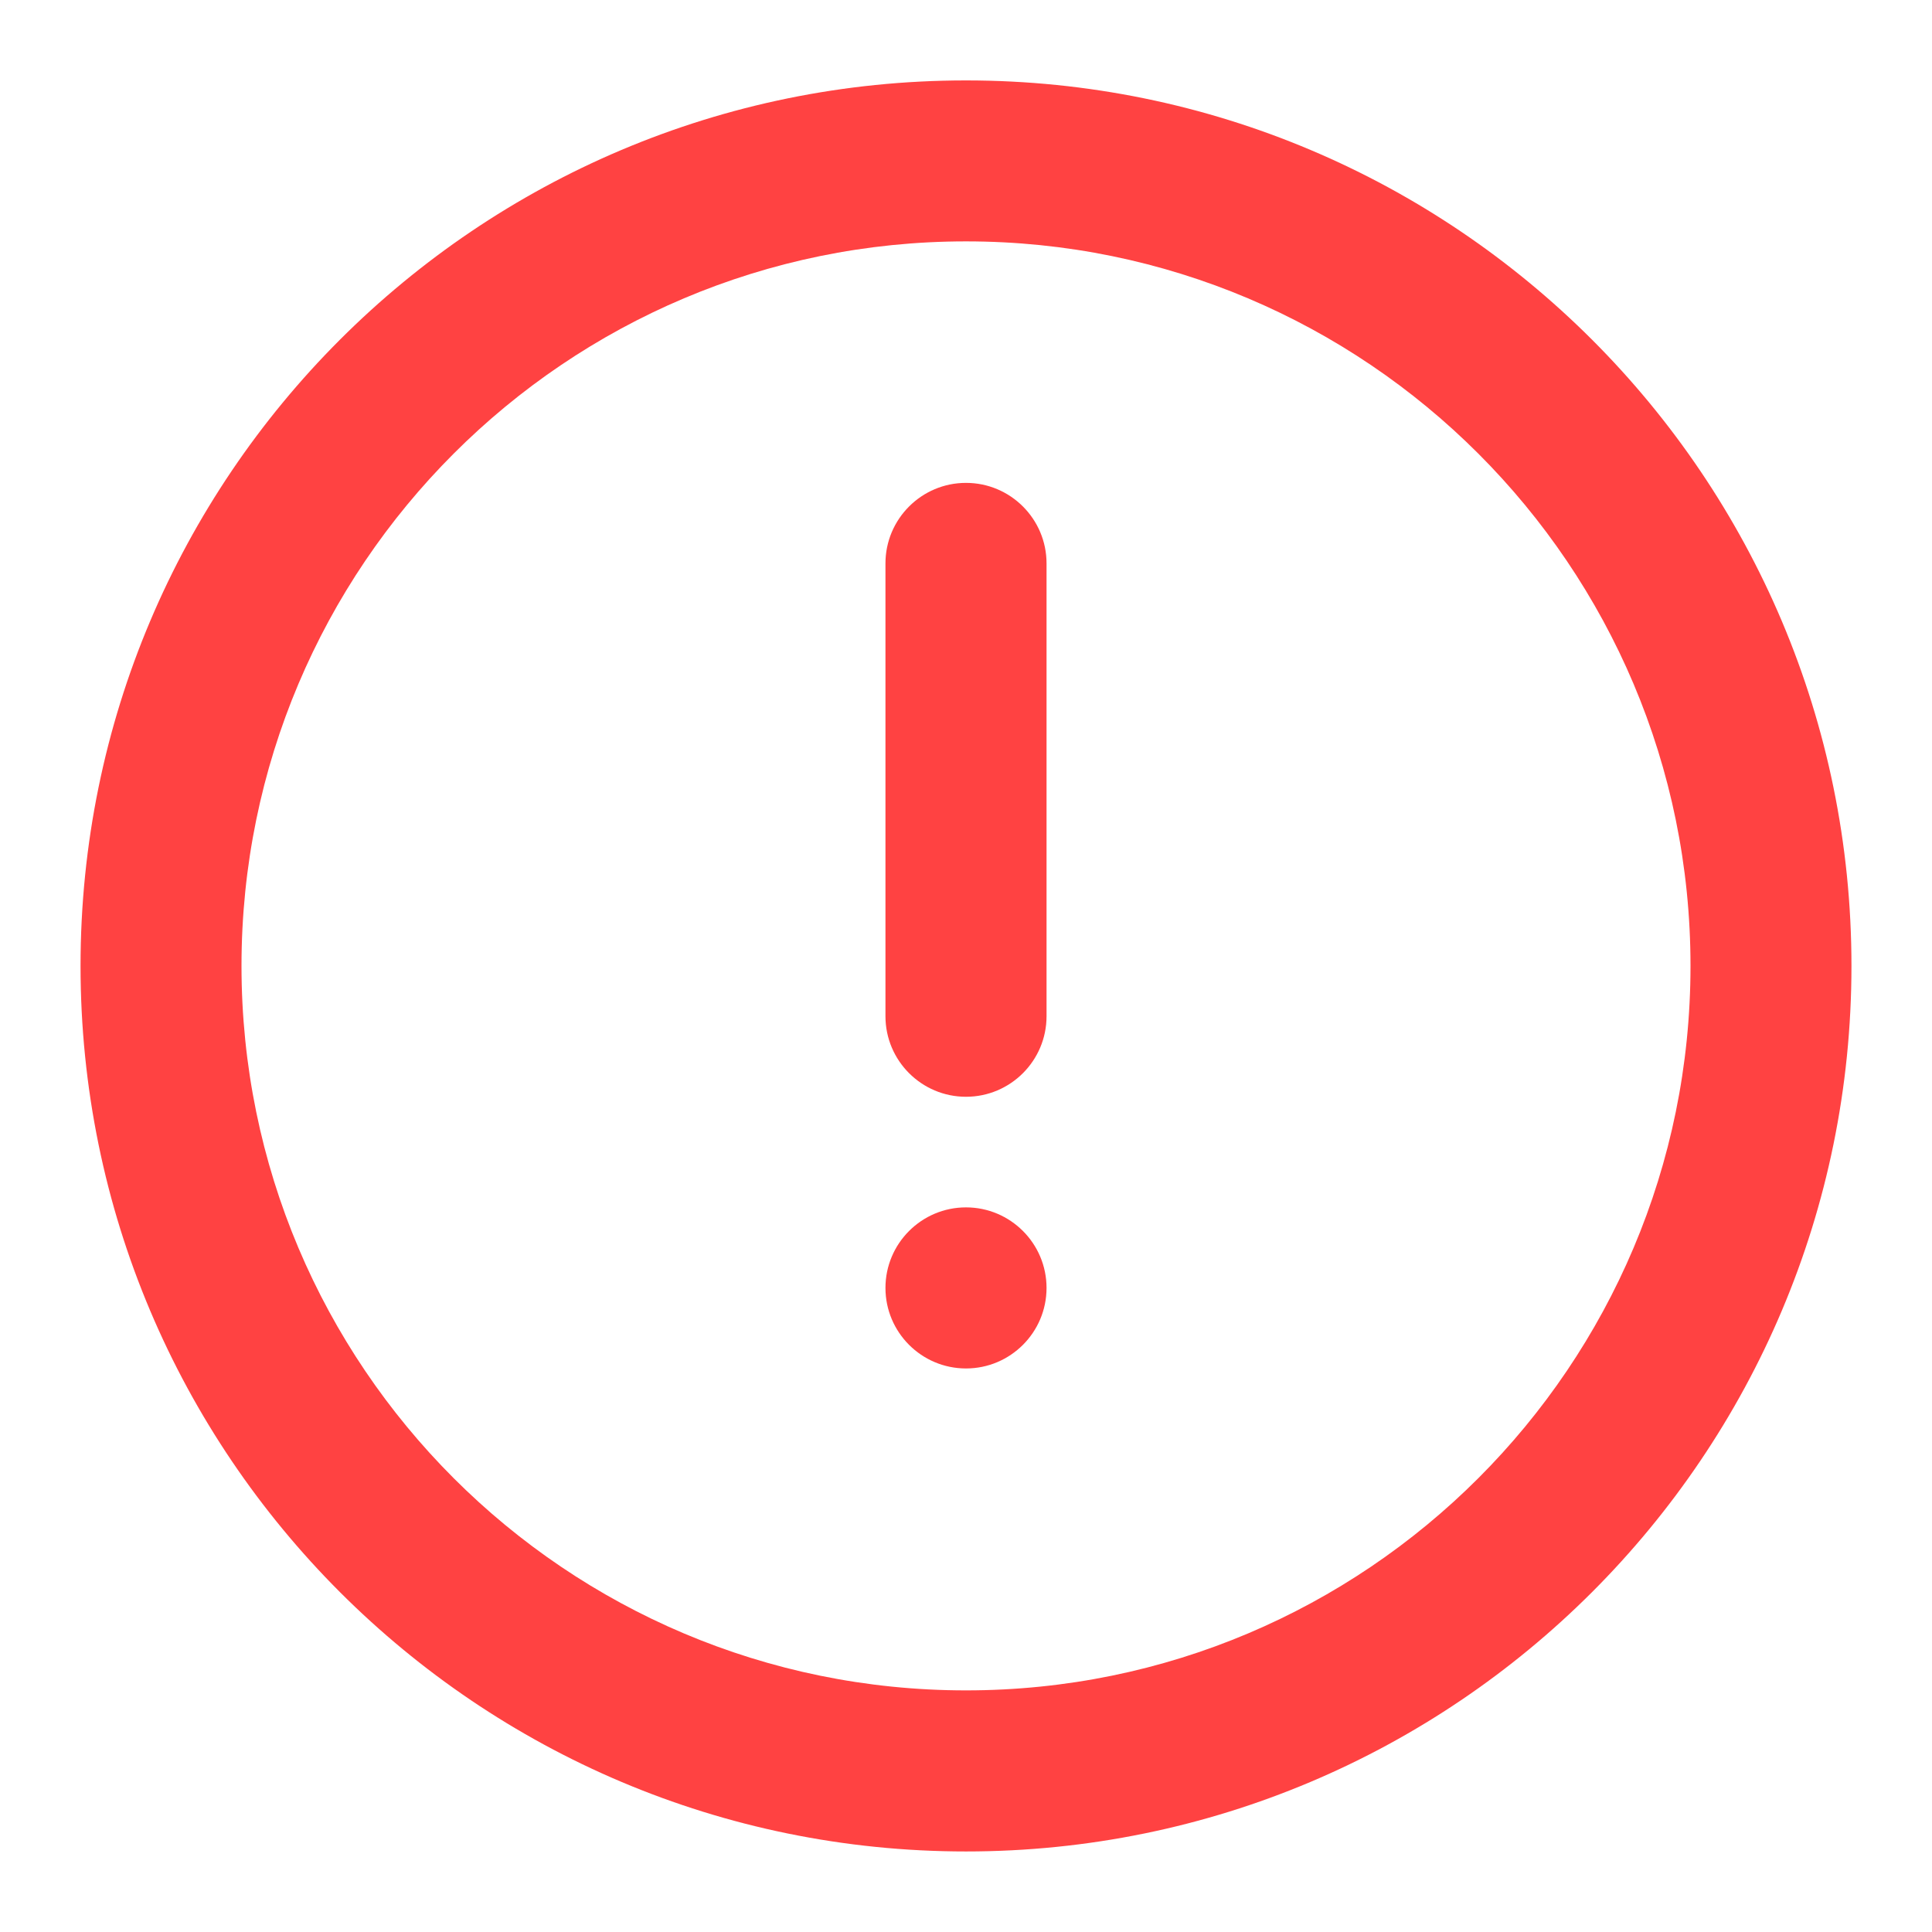
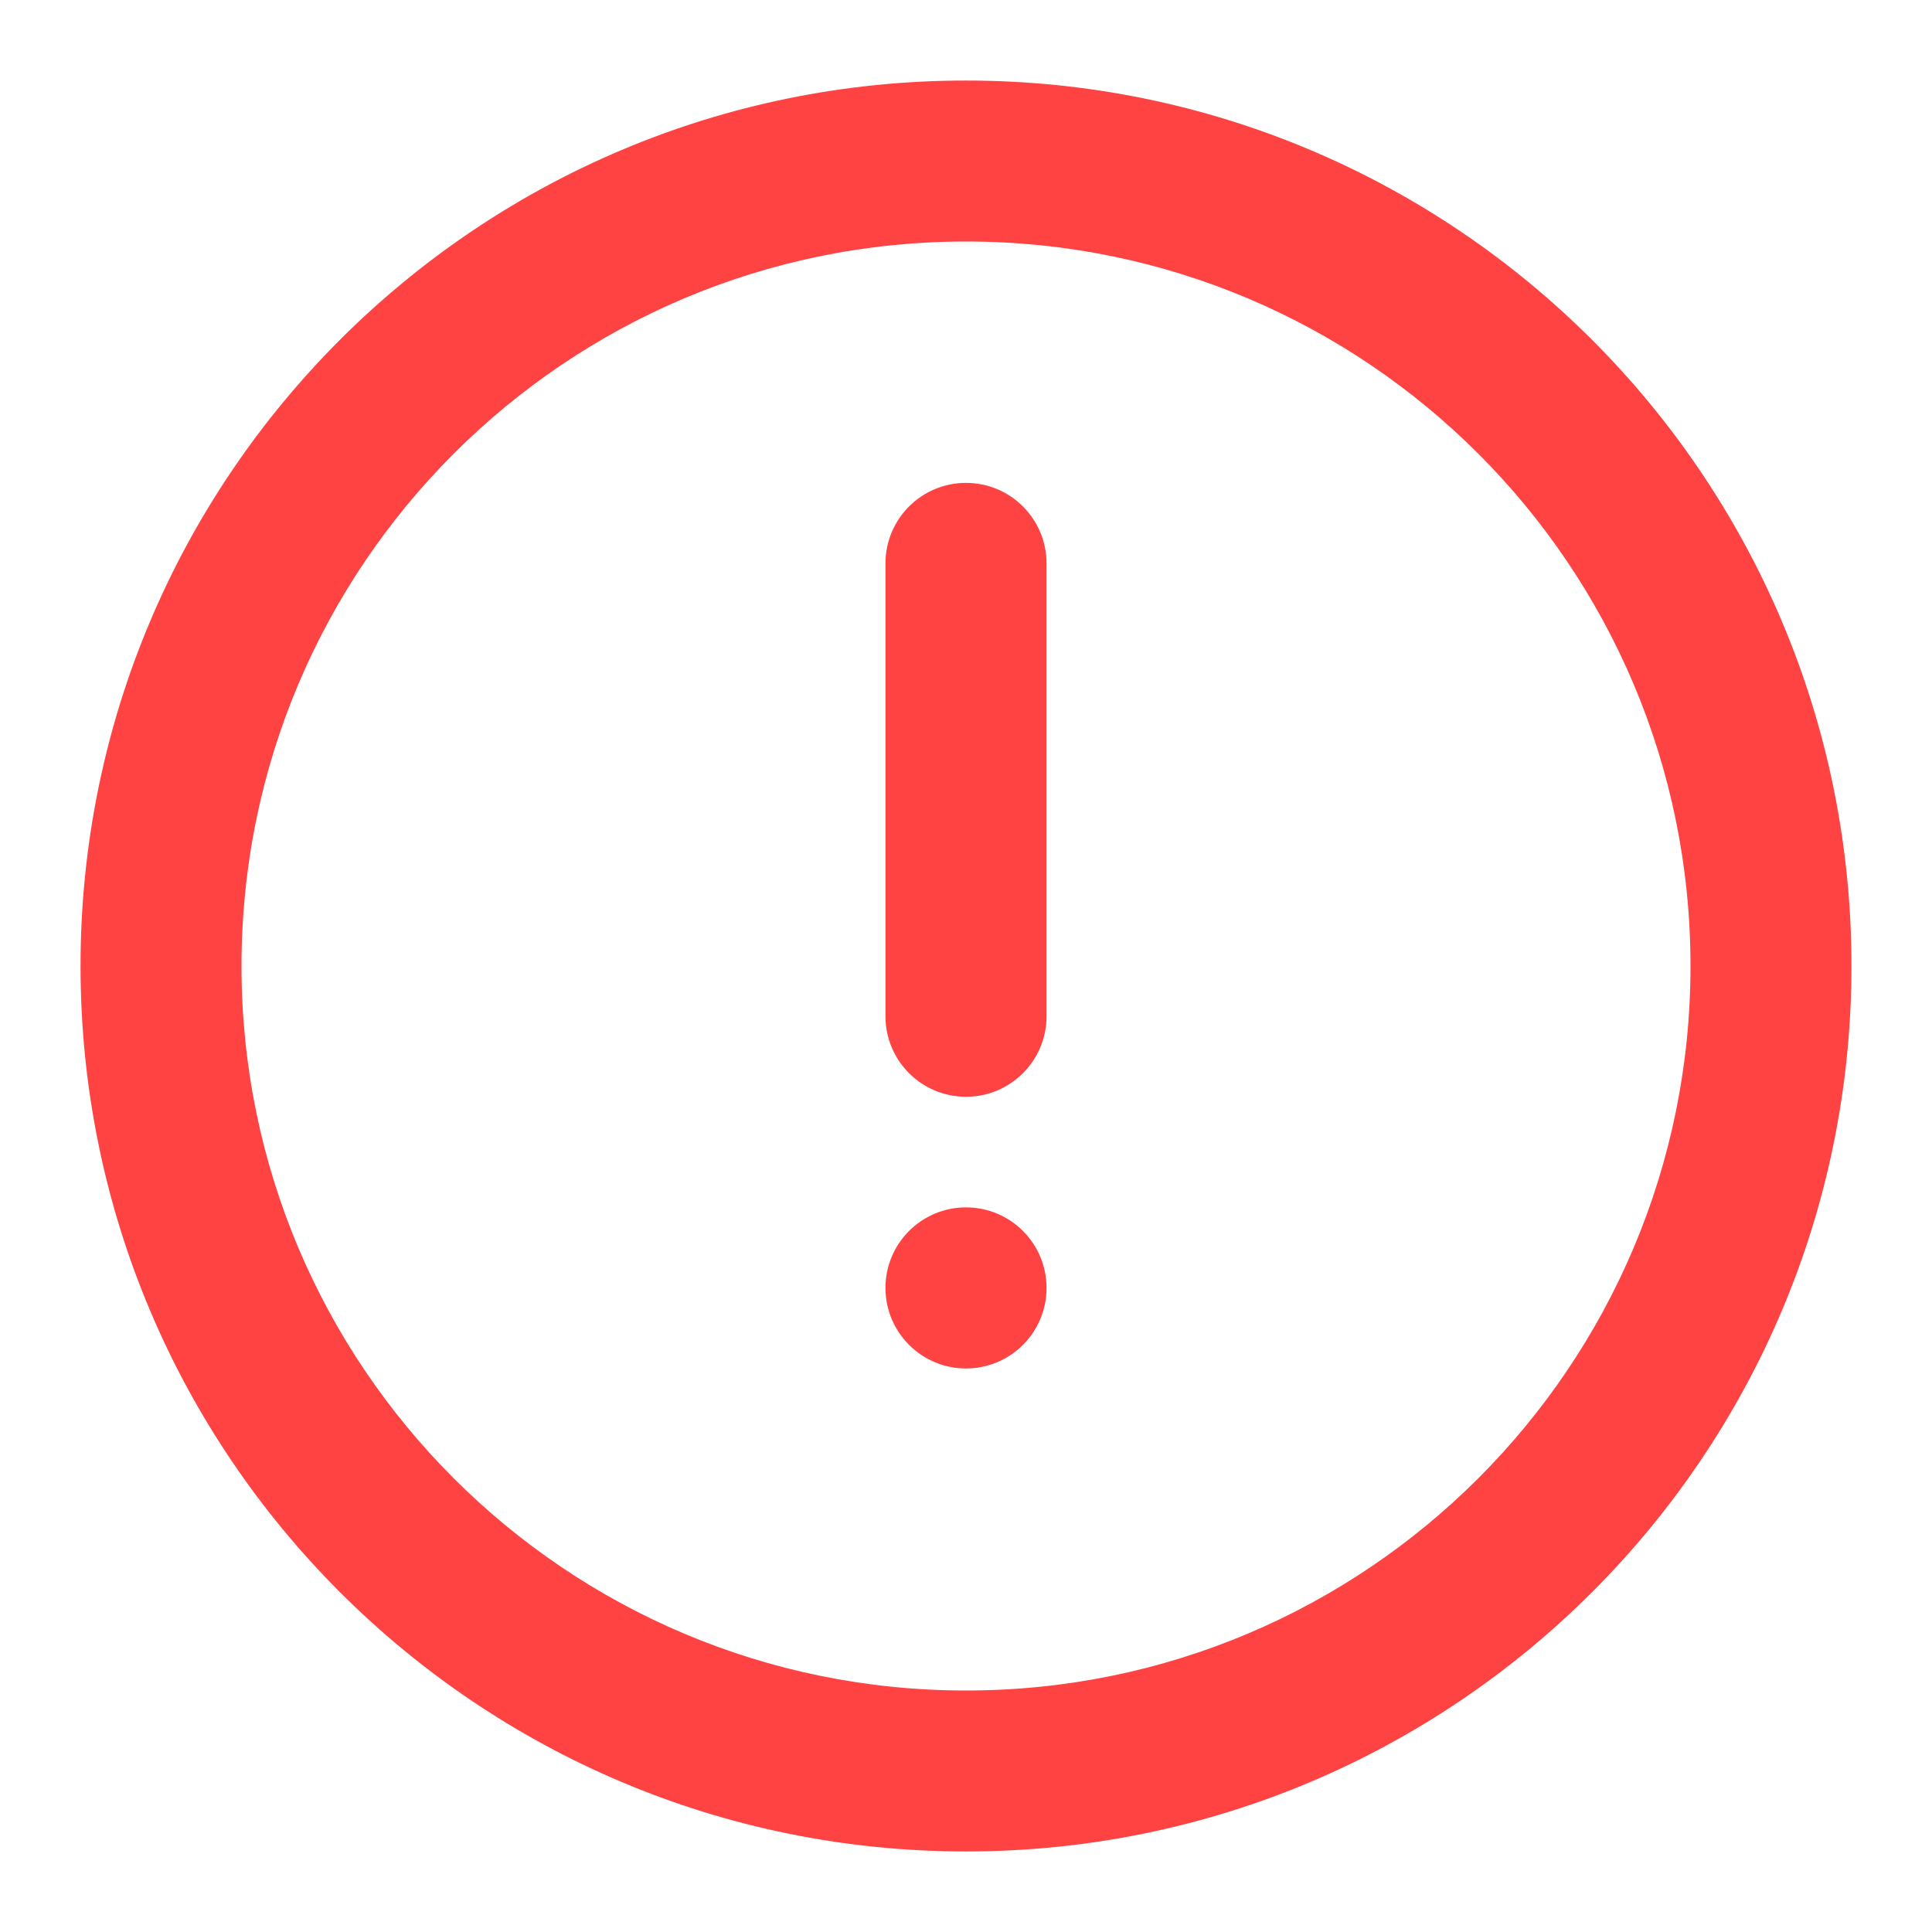
- <svg xmlns="http://www.w3.org/2000/svg" width="16" height="16" viewBox="0 0 16 16" fill="none">
-   <path fill-rule="evenodd" clip-rule="evenodd" d="M8 1.999C4.686 1.999 2 4.686 2 7.999C2 11.313 4.686 13.999 8 13.999C11.314 13.999 14 11.313 14 7.999C14 4.686 11.314 1.999 8 1.999ZM0.667 7.999C0.667 3.949 3.95 0.666 8 0.666C12.05 0.666 15.333 3.949 15.333 7.999C15.333 12.049 12.05 15.333 8 15.333C3.95 15.333 0.667 12.049 0.667 7.999Z" fill="#FF4242" />
-   <path d="M8.667 10.666C8.667 11.034 8.368 11.333 8 11.333C7.632 11.333 7.333 11.034 7.333 10.666C7.333 10.298 7.632 9.999 8 9.999C8.368 9.999 8.667 10.298 8.667 10.666Z" fill="#FF4242" />
-   <path fill-rule="evenodd" clip-rule="evenodd" d="M8 9.083C7.632 9.083 7.333 8.784 7.333 8.416V4.666C7.333 4.298 7.632 3.999 8 3.999C8.368 3.999 8.667 4.298 8.667 4.666V8.416C8.667 8.784 8.368 9.083 8 9.083Z" fill="#FF4242" />
+ <svg xmlns="http://www.w3.org/2000/svg" width="16" height="16" fill="none">
+   <path fill-rule="evenodd" clip-rule="evenodd" d="M8 2a6 6 0 1 0 0 12A6 6 0 0 0 8 2ZM.667 8a7.333 7.333 0 1 1 14.666 0A7.333 7.333 0 0 1 .667 8Z" fill="#FF4242" />
+   <path d="M8.667 10.666a.667.667 0 1 1-1.334 0 .667.667 0 0 1 1.334 0Z" fill="#FF4242" />
+   <path fill-rule="evenodd" clip-rule="evenodd" d="M8 9.083a.667.667 0 0 1-.667-.667v-3.75a.667.667 0 0 1 1.334 0v3.75A.667.667 0 0 1 8 9.083Z" fill="#FF4242" />
</svg>
